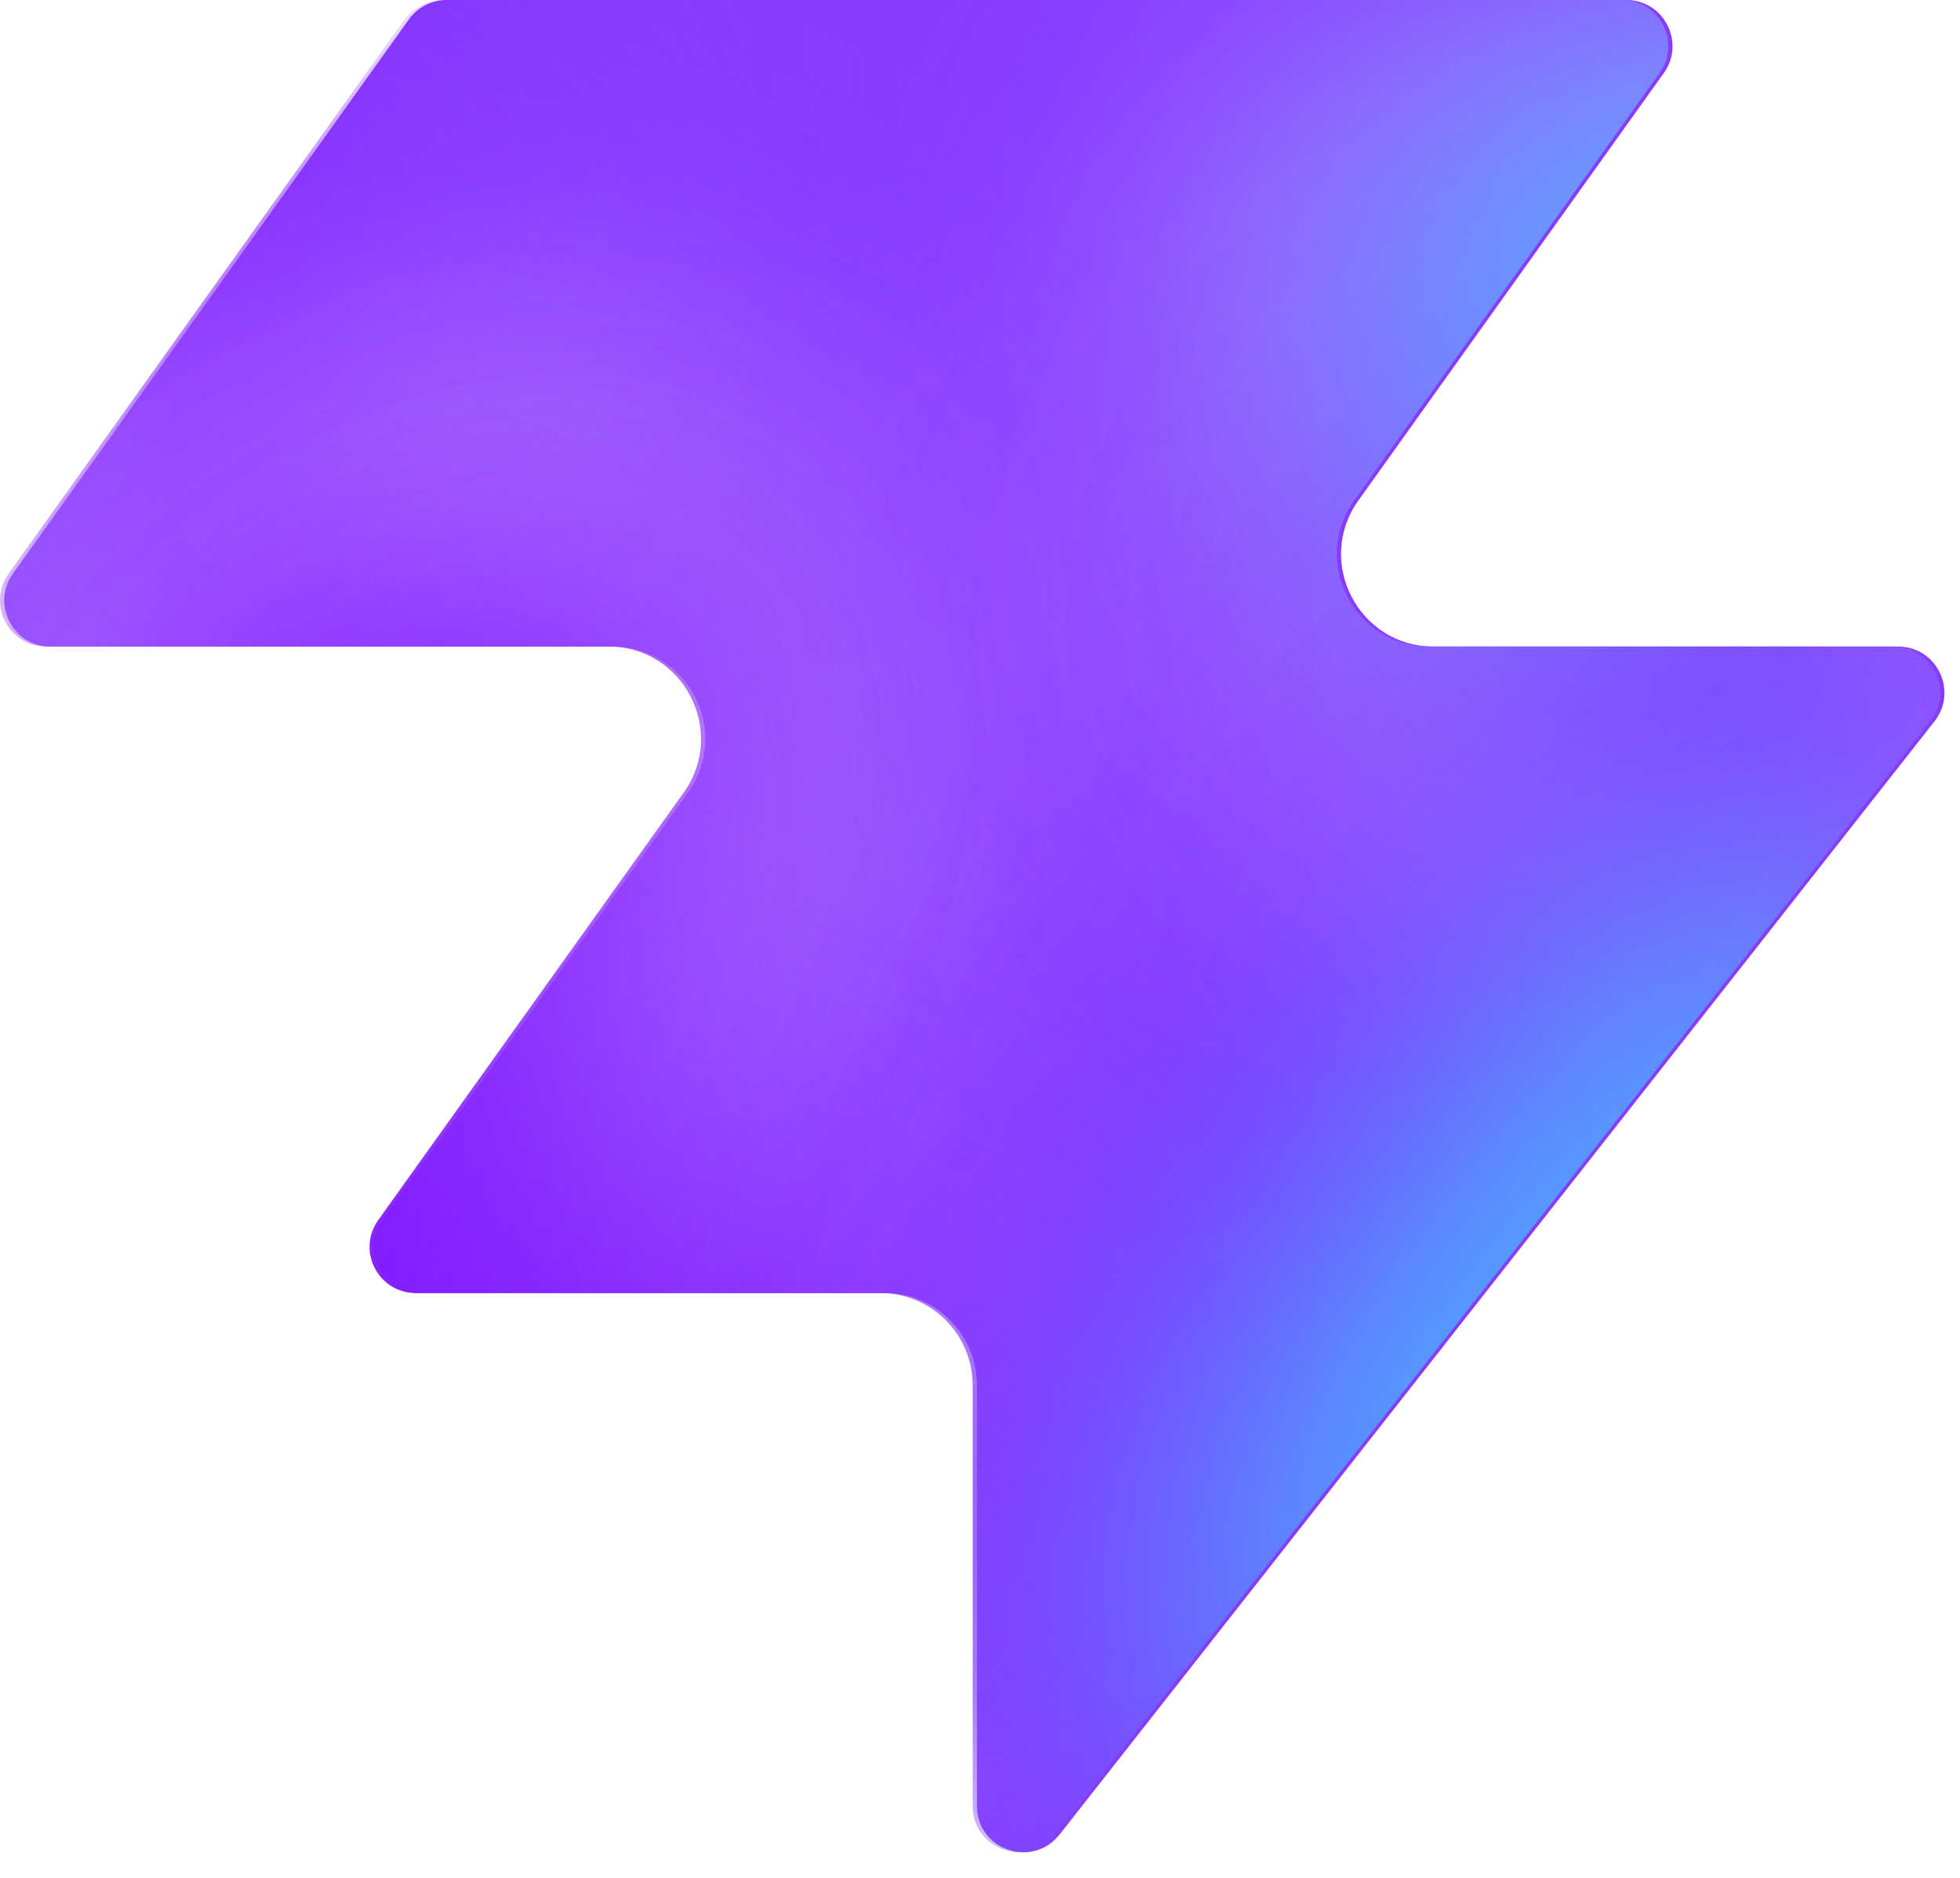
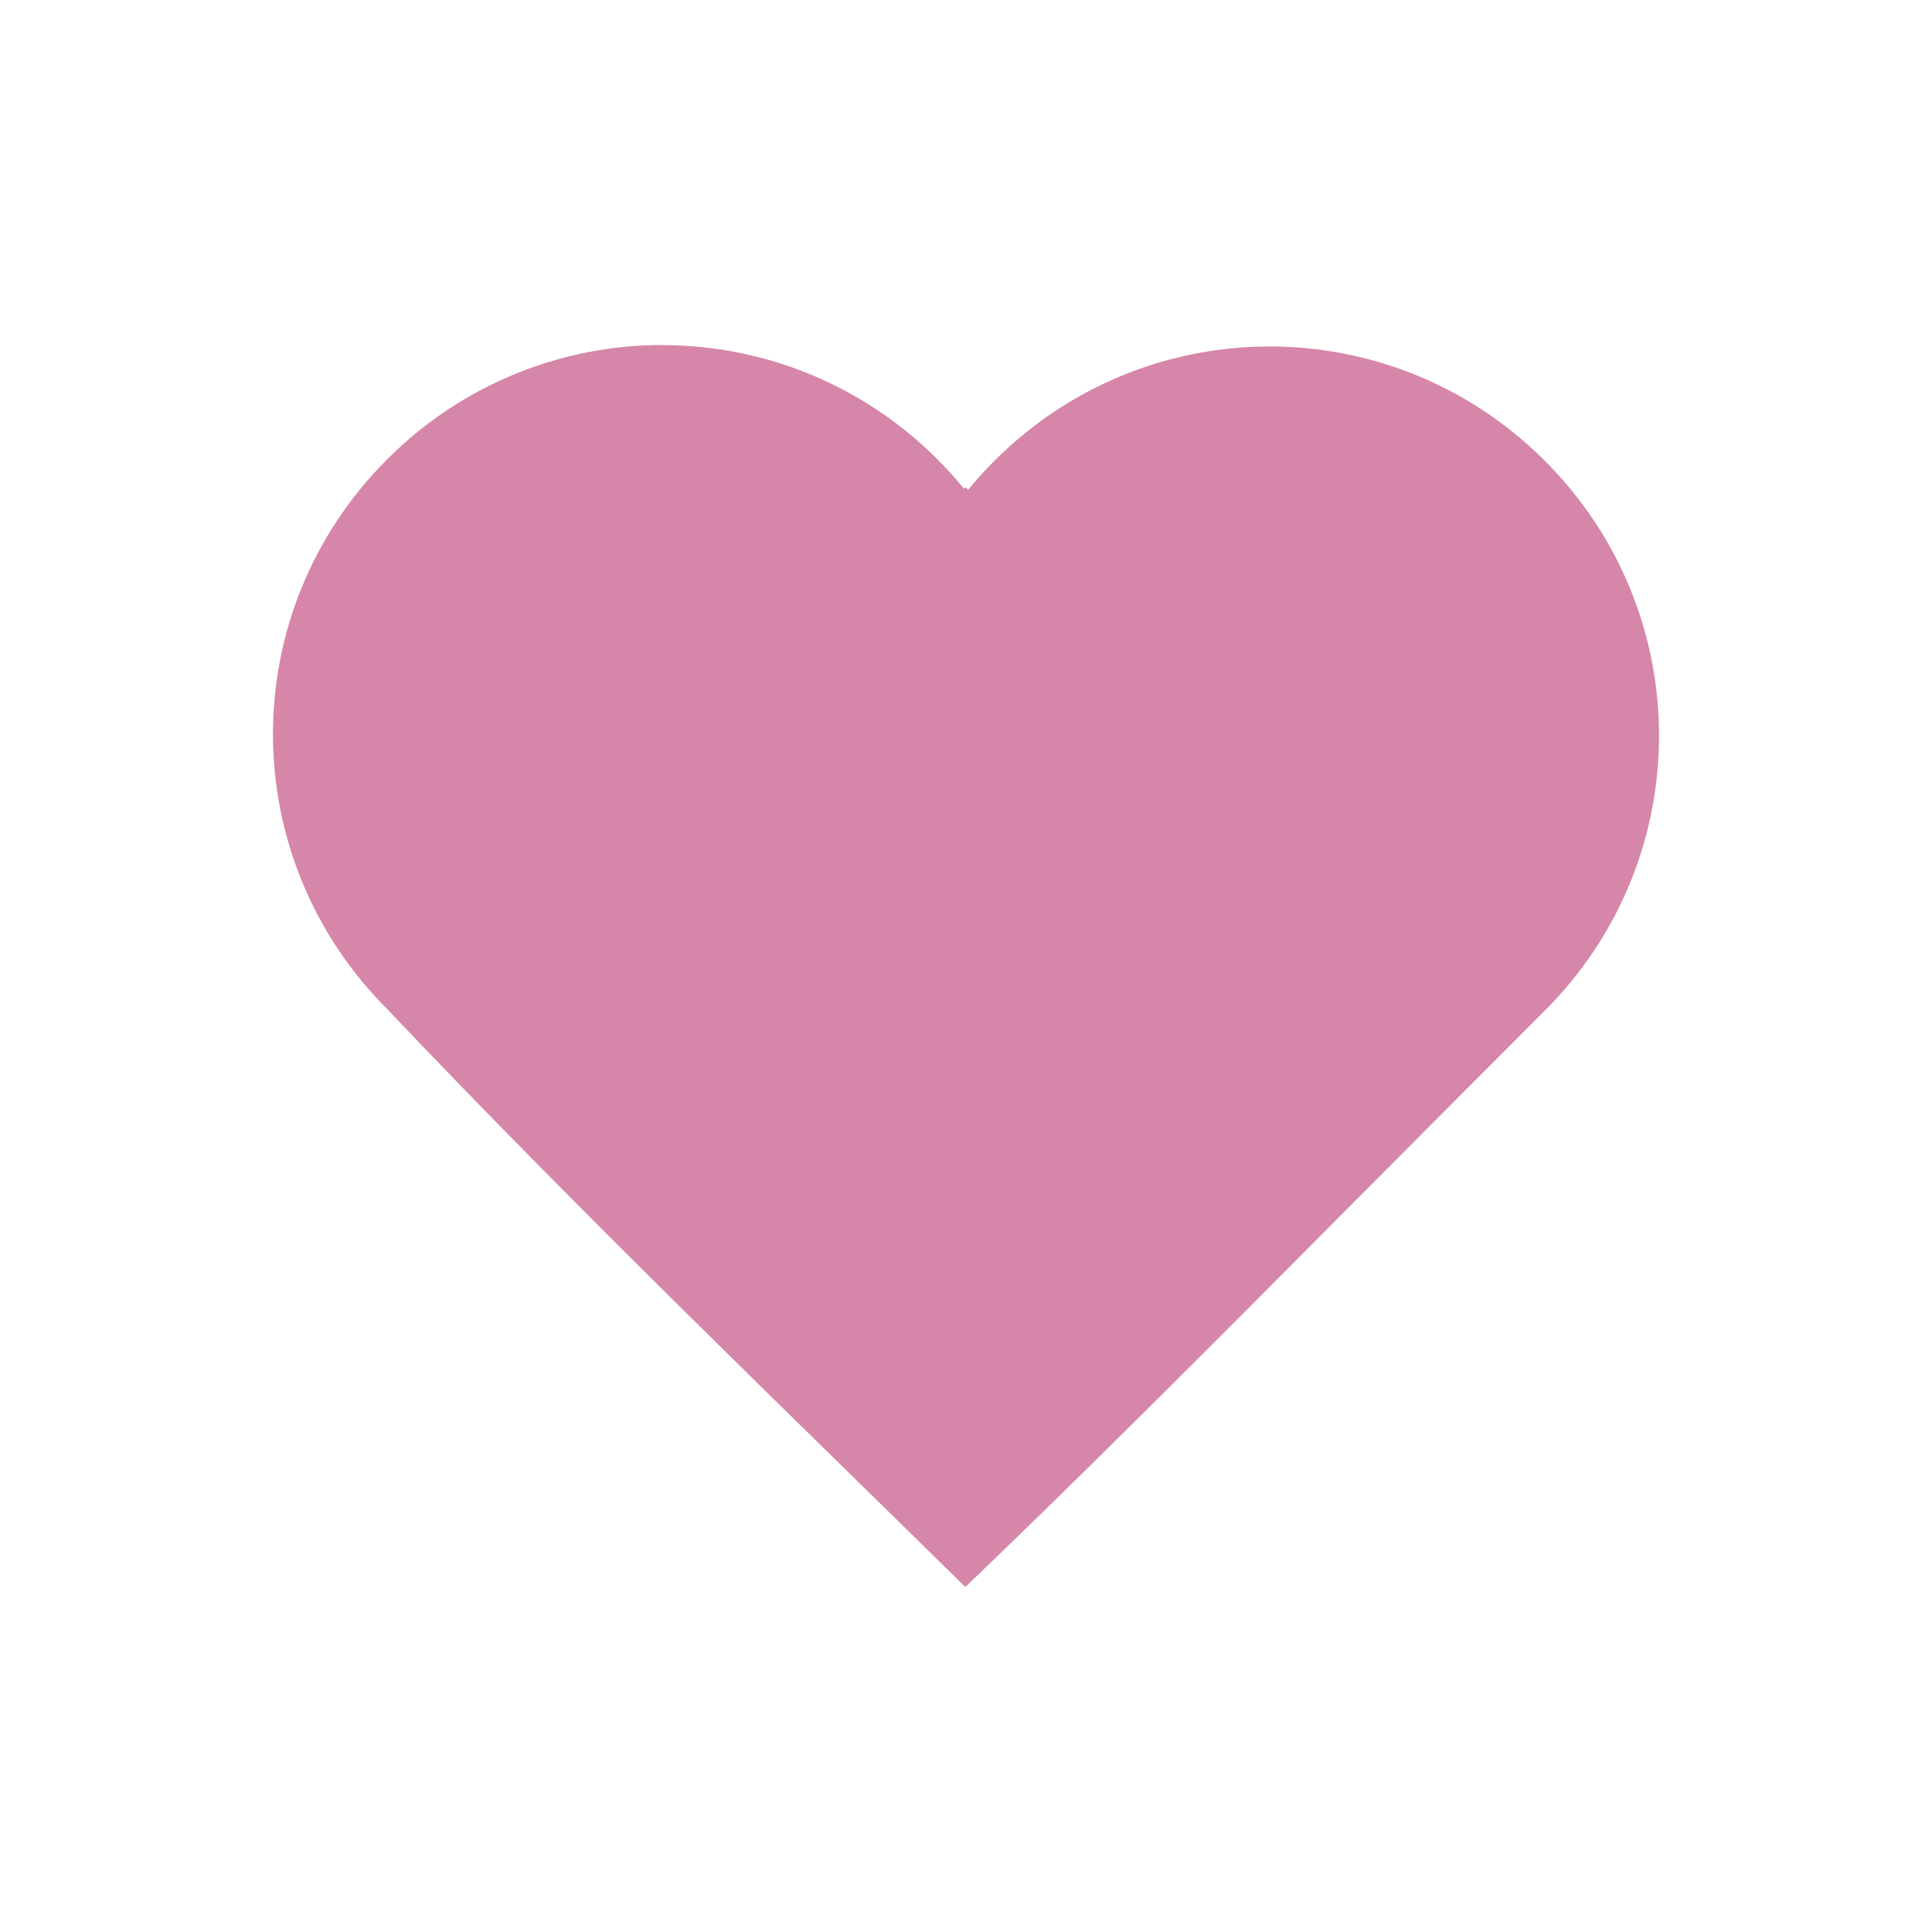
- <svg xmlns="http://www.w3.org/2000/svg" width="48" height="46" fill="none" viewBox="0 0 48 46">
-   <path fill="#863bff" d="M25.946 44.938c-.664.845-2.021.375-2.021-.698V33.937a2.26 2.26 0 0 0-2.262-2.262H10.287c-.92 0-1.456-1.04-.92-1.788l7.48-10.471c1.07-1.497 0-3.578-1.842-3.578H1.237c-.92 0-1.456-1.04-.92-1.788L10.013.474c.214-.297.556-.474.92-.474h28.894c.92 0 1.456 1.04.92 1.788l-7.48 10.471c-1.07 1.498 0 3.579 1.842 3.579h11.377c.943 0 1.473 1.088.89 1.83L25.947 44.94z" style="fill:#863bff;fill:color(display-p3 .525 .23 1);fill-opacity:1" />
-   <mask id="a" width="48" height="46" x="0" y="0" maskUnits="userSpaceOnUse" style="mask-type:alpha">
-     <path fill="#000" d="M25.842 44.938c-.664.844-2.021.375-2.021-.698V33.937a2.26 2.26 0 0 0-2.262-2.262H10.183c-.92 0-1.456-1.04-.92-1.788l7.48-10.471c1.07-1.498 0-3.579-1.842-3.579H1.133c-.92 0-1.456-1.04-.92-1.787L9.91.473c.214-.297.556-.474.92-.474h28.894c.92 0 1.456 1.04.92 1.788l-7.48 10.471c-1.07 1.498 0 3.578 1.842 3.578h11.377c.943 0 1.473 1.088.89 1.832L25.843 44.94z" style="fill:#000;fill-opacity:1" />
-   </mask>
-   <g mask="url(#a)">
-     <g filter="url(#b)">
-       <ellipse cx="5.508" cy="14.704" fill="#ede6ff" rx="5.508" ry="14.704" style="fill:#ede6ff;fill:color(display-p3 .927 .903 1);fill-opacity:1" transform="matrix(.00324 1 1 -.00324 -4.47 31.516)" />
-     </g>
-     <g filter="url(#c)">
-       <ellipse cx="10.399" cy="29.851" fill="#ede6ff" rx="10.399" ry="29.851" style="fill:#ede6ff;fill:color(display-p3 .927 .903 1);fill-opacity:1" transform="matrix(.00324 1 1 -.00324 -39.328 7.883)" />
-     </g>
-     <g filter="url(#d)">
-       <ellipse cx="5.508" cy="30.487" fill="#7e14ff" rx="5.508" ry="30.487" style="fill:#7e14ff;fill:color(display-p3 .492 .077 1);fill-opacity:1" transform="rotate(89.814 -25.913 -14.639)scale(1 -1)" />
-     </g>
-     <g filter="url(#e)">
-       <ellipse cx="5.508" cy="30.599" fill="#7e14ff" rx="5.508" ry="30.599" style="fill:#7e14ff;fill:color(display-p3 .492 .077 1);fill-opacity:1" transform="rotate(89.814 -32.644 -3.334)scale(1 -1)" />
-     </g>
-     <g filter="url(#f)">
-       <ellipse cx="5.508" cy="30.599" fill="#7e14ff" rx="5.508" ry="30.599" style="fill:#7e14ff;fill:color(display-p3 .492 .077 1);fill-opacity:1" transform="matrix(.00324 1 1 -.00324 -34.34 30.47)" />
-     </g>
-     <g filter="url(#g)">
-       <ellipse cx="14.072" cy="22.078" fill="#ede6ff" rx="14.072" ry="22.078" style="fill:#ede6ff;fill:color(display-p3 .927 .903 1);fill-opacity:1" transform="rotate(93.35 24.506 48.493)scale(-1 1)" />
-     </g>
-     <g filter="url(#h)">
-       <ellipse cx="3.47" cy="21.501" fill="#7e14ff" rx="3.47" ry="21.501" style="fill:#7e14ff;fill:color(display-p3 .492 .077 1);fill-opacity:1" transform="rotate(89.009 28.708 47.59)scale(-1 1)" />
-     </g>
-     <g filter="url(#i)">
-       <ellipse cx="3.47" cy="21.501" fill="#7e14ff" rx="3.47" ry="21.501" style="fill:#7e14ff;fill:color(display-p3 .492 .077 1);fill-opacity:1" transform="rotate(89.009 28.708 47.59)scale(-1 1)" />
-     </g>
-     <g filter="url(#j)">
-       <ellipse cx=".387" cy="8.972" fill="#7e14ff" rx="4.407" ry="29.108" style="fill:#7e14ff;fill:color(display-p3 .492 .077 1);fill-opacity:1" transform="rotate(39.51 .387 8.972)" />
-     </g>
-     <g filter="url(#k)">
-       <ellipse cx="47.523" cy="-6.092" fill="#7e14ff" rx="4.407" ry="29.108" style="fill:#7e14ff;fill:color(display-p3 .492 .077 1);fill-opacity:1" transform="rotate(37.892 47.523 -6.092)" />
-     </g>
-     <g filter="url(#l)">
-       <ellipse cx="41.412" cy="6.333" fill="#47bfff" rx="5.971" ry="9.665" style="fill:#47bfff;fill:color(display-p3 .28 .748 1);fill-opacity:1" transform="rotate(37.892 41.412 6.333)" />
-     </g>
-     <g filter="url(#m)">
-       <ellipse cx="-1.879" cy="38.332" fill="#7e14ff" rx="4.407" ry="29.108" style="fill:#7e14ff;fill:color(display-p3 .492 .077 1);fill-opacity:1" transform="rotate(37.892 -1.88 38.332)" />
-     </g>
-     <g filter="url(#n)">
-       <ellipse cx="-1.879" cy="38.332" fill="#7e14ff" rx="4.407" ry="29.108" style="fill:#7e14ff;fill:color(display-p3 .492 .077 1);fill-opacity:1" transform="rotate(37.892 -1.88 38.332)" />
-     </g>
-     <g filter="url(#o)">
-       <ellipse cx="35.651" cy="29.907" fill="#7e14ff" rx="4.407" ry="29.108" style="fill:#7e14ff;fill:color(display-p3 .492 .077 1);fill-opacity:1" transform="rotate(37.892 35.651 29.907)" />
-     </g>
-     <g filter="url(#p)">
-       <ellipse cx="38.418" cy="32.4" fill="#47bfff" rx="5.971" ry="15.297" style="fill:#47bfff;fill:color(display-p3 .28 .748 1);fill-opacity:1" transform="rotate(37.892 38.418 32.4)" />
-     </g>
-   </g>
-   <defs>
-     <filter id="b" width="60.045" height="41.654" x="-19.77" y="16.149" color-interpolation-filters="sRGB" filterUnits="userSpaceOnUse">
-       <feFlood flood-opacity="0" result="BackgroundImageFix" />
-       <feBlend in="SourceGraphic" in2="BackgroundImageFix" result="shape" />
-       <feGaussianBlur result="effect1_foregroundBlur_2002_17158" stdDeviation="7.659" />
-     </filter>
-     <filter id="c" width="90.34" height="51.437" x="-54.613" y="-7.533" color-interpolation-filters="sRGB" filterUnits="userSpaceOnUse">
-       <feFlood flood-opacity="0" result="BackgroundImageFix" />
-       <feBlend in="SourceGraphic" in2="BackgroundImageFix" result="shape" />
-       <feGaussianBlur result="effect1_foregroundBlur_2002_17158" stdDeviation="7.659" />
-     </filter>
-     <filter id="d" width="79.355" height="29.4" x="-49.64" y="2.03" color-interpolation-filters="sRGB" filterUnits="userSpaceOnUse">
-       <feFlood flood-opacity="0" result="BackgroundImageFix" />
-       <feBlend in="SourceGraphic" in2="BackgroundImageFix" result="shape" />
-       <feGaussianBlur result="effect1_foregroundBlur_2002_17158" stdDeviation="4.596" />
-     </filter>
-     <filter id="e" width="79.579" height="29.4" x="-45.045" y="20.029" color-interpolation-filters="sRGB" filterUnits="userSpaceOnUse">
-       <feFlood flood-opacity="0" result="BackgroundImageFix" />
-       <feBlend in="SourceGraphic" in2="BackgroundImageFix" result="shape" />
-       <feGaussianBlur result="effect1_foregroundBlur_2002_17158" stdDeviation="4.596" />
-     </filter>
-     <filter id="f" width="79.579" height="29.4" x="-43.513" y="21.178" color-interpolation-filters="sRGB" filterUnits="userSpaceOnUse">
-       <feFlood flood-opacity="0" result="BackgroundImageFix" />
-       <feBlend in="SourceGraphic" in2="BackgroundImageFix" result="shape" />
-       <feGaussianBlur result="effect1_foregroundBlur_2002_17158" stdDeviation="4.596" />
-     </filter>
-     <filter id="g" width="74.749" height="58.852" x="15.756" y="-17.901" color-interpolation-filters="sRGB" filterUnits="userSpaceOnUse">
-       <feFlood flood-opacity="0" result="BackgroundImageFix" />
-       <feBlend in="SourceGraphic" in2="BackgroundImageFix" result="shape" />
-       <feGaussianBlur result="effect1_foregroundBlur_2002_17158" stdDeviation="7.659" />
-     </filter>
-     <filter id="h" width="61.377" height="25.362" x="23.548" y="2.284" color-interpolation-filters="sRGB" filterUnits="userSpaceOnUse">
-       <feFlood flood-opacity="0" result="BackgroundImageFix" />
-       <feBlend in="SourceGraphic" in2="BackgroundImageFix" result="shape" />
-       <feGaussianBlur result="effect1_foregroundBlur_2002_17158" stdDeviation="4.596" />
-     </filter>
-     <filter id="i" width="61.377" height="25.362" x="23.548" y="2.284" color-interpolation-filters="sRGB" filterUnits="userSpaceOnUse">
-       <feFlood flood-opacity="0" result="BackgroundImageFix" />
-       <feBlend in="SourceGraphic" in2="BackgroundImageFix" result="shape" />
-       <feGaussianBlur result="effect1_foregroundBlur_2002_17158" stdDeviation="4.596" />
-     </filter>
-     <filter id="j" width="56.045" height="63.649" x="-27.636" y="-22.853" color-interpolation-filters="sRGB" filterUnits="userSpaceOnUse">
-       <feFlood flood-opacity="0" result="BackgroundImageFix" />
-       <feBlend in="SourceGraphic" in2="BackgroundImageFix" result="shape" />
-       <feGaussianBlur result="effect1_foregroundBlur_2002_17158" stdDeviation="4.596" />
-     </filter>
-     <filter id="k" width="54.814" height="64.646" x="20.116" y="-38.415" color-interpolation-filters="sRGB" filterUnits="userSpaceOnUse">
-       <feFlood flood-opacity="0" result="BackgroundImageFix" />
-       <feBlend in="SourceGraphic" in2="BackgroundImageFix" result="shape" />
-       <feGaussianBlur result="effect1_foregroundBlur_2002_17158" stdDeviation="4.596" />
-     </filter>
-     <filter id="l" width="33.541" height="35.313" x="24.641" y="-11.323" color-interpolation-filters="sRGB" filterUnits="userSpaceOnUse">
-       <feFlood flood-opacity="0" result="BackgroundImageFix" />
-       <feBlend in="SourceGraphic" in2="BackgroundImageFix" result="shape" />
-       <feGaussianBlur result="effect1_foregroundBlur_2002_17158" stdDeviation="4.596" />
-     </filter>
-     <filter id="m" width="54.814" height="64.646" x="-29.286" y="6.009" color-interpolation-filters="sRGB" filterUnits="userSpaceOnUse">
-       <feFlood flood-opacity="0" result="BackgroundImageFix" />
-       <feBlend in="SourceGraphic" in2="BackgroundImageFix" result="shape" />
-       <feGaussianBlur result="effect1_foregroundBlur_2002_17158" stdDeviation="4.596" />
-     </filter>
-     <filter id="n" width="54.814" height="64.646" x="-29.286" y="6.009" color-interpolation-filters="sRGB" filterUnits="userSpaceOnUse">
-       <feFlood flood-opacity="0" result="BackgroundImageFix" />
-       <feBlend in="SourceGraphic" in2="BackgroundImageFix" result="shape" />
-       <feGaussianBlur result="effect1_foregroundBlur_2002_17158" stdDeviation="4.596" />
-     </filter>
-     <filter id="o" width="54.814" height="64.646" x="8.244" y="-2.416" color-interpolation-filters="sRGB" filterUnits="userSpaceOnUse">
-       <feFlood flood-opacity="0" result="BackgroundImageFix" />
-       <feBlend in="SourceGraphic" in2="BackgroundImageFix" result="shape" />
-       <feGaussianBlur result="effect1_foregroundBlur_2002_17158" stdDeviation="4.596" />
-     </filter>
-     <filter id="p" width="39.409" height="43.623" x="18.713" y="10.588" color-interpolation-filters="sRGB" filterUnits="userSpaceOnUse">
-       <feFlood flood-opacity="0" result="BackgroundImageFix" />
-       <feBlend in="SourceGraphic" in2="BackgroundImageFix" result="shape" />
-       <feGaussianBlur result="effect1_foregroundBlur_2002_17158" stdDeviation="4.596" />
-     </filter>
-   </defs>
+ <svg xmlns="http://www.w3.org/2000/svg" width="2100" height="2100" viewBox="0 0 2100 2100">
+   <path fill-rule="nonzero" fill="#D686A8" fill-opacity="1" d="M 720.023 375 C 611.91 375 503.734 416.391 420.902 499.172 C 255.234 664.762 255.316 931.371 420.988 1096.949 C 629.328 1316.754 859.871 1538.531 1049.27 1725 C 1240.141 1542.098 1419.102 1358.438 1679.059 1098.609 C 1844.719 933.031 1844.719 666.34 1679.059 500.762 C 1513.391 335.172 1246.641 335.262 1080.98 500.762 C 1070.762 510.98 1061.23 521.52 1052.27 532.449 L 1049.289 529.48 L 1047.691 531.07 C 1038.781 520.109 1029.191 509.52 1018.98 499.301 C 936.152 416.512 828.062 375.121 719.949 375.121 Z M 720.023 375 " />
</svg>
